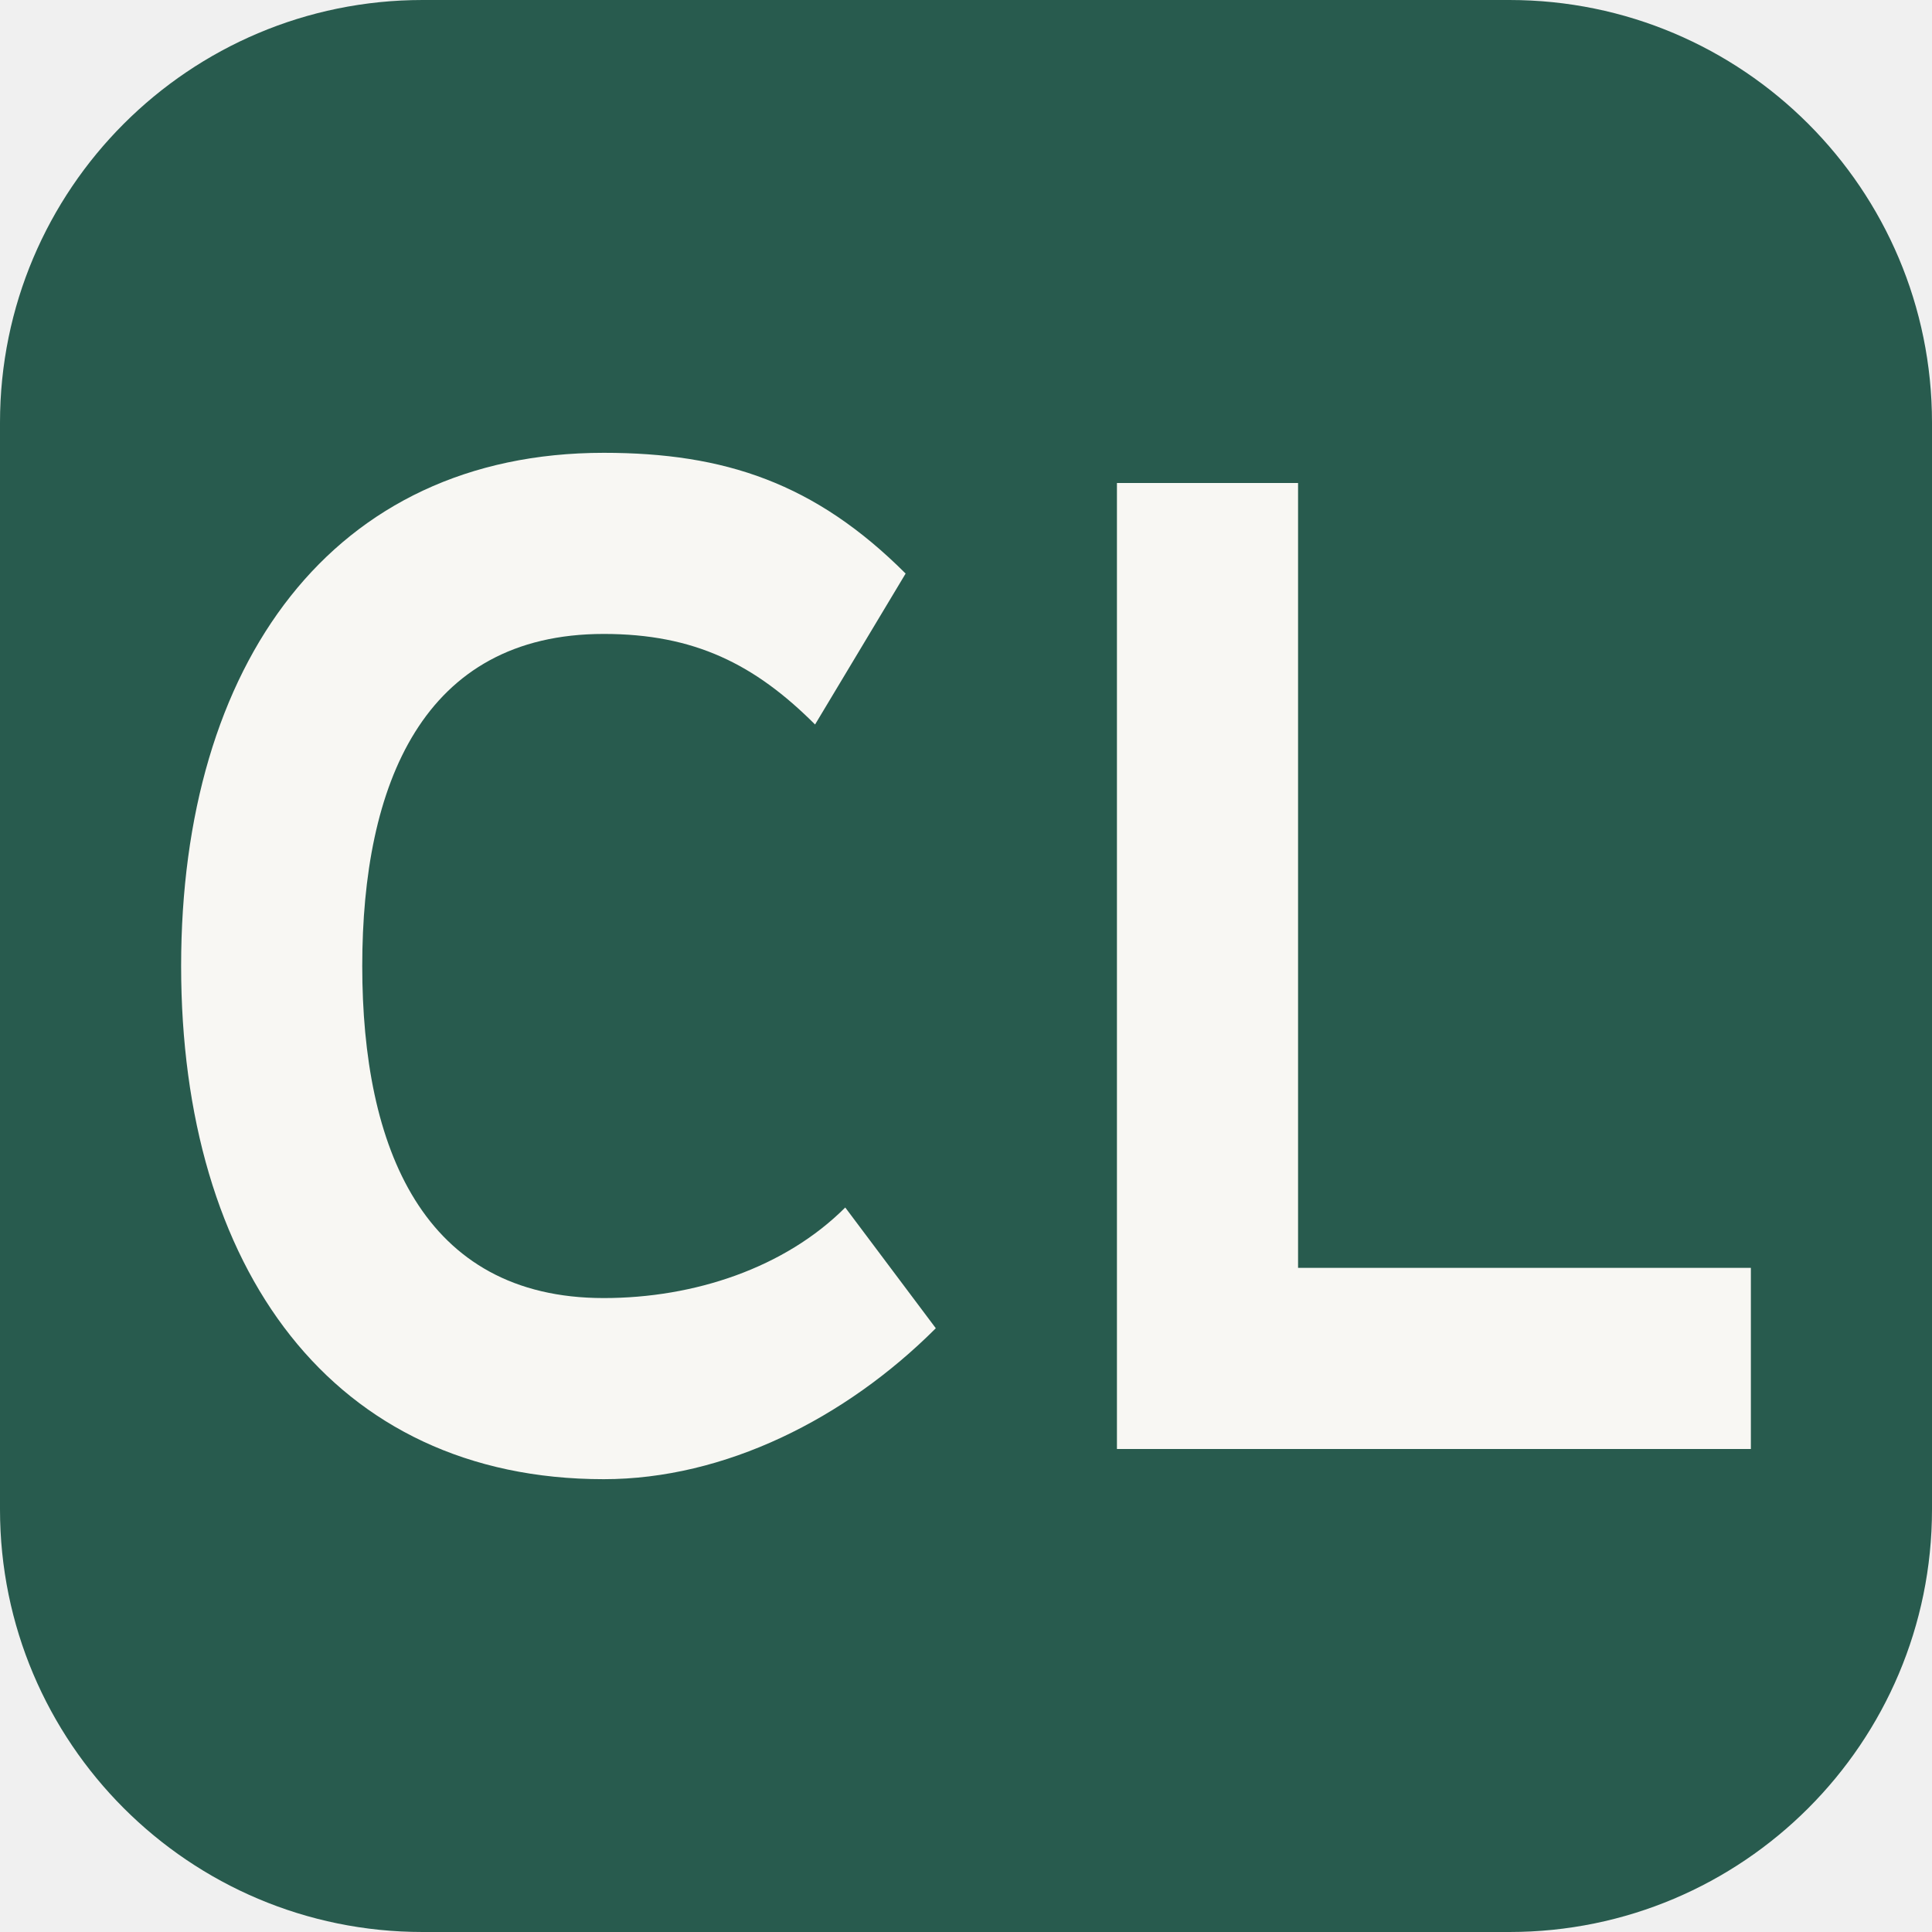
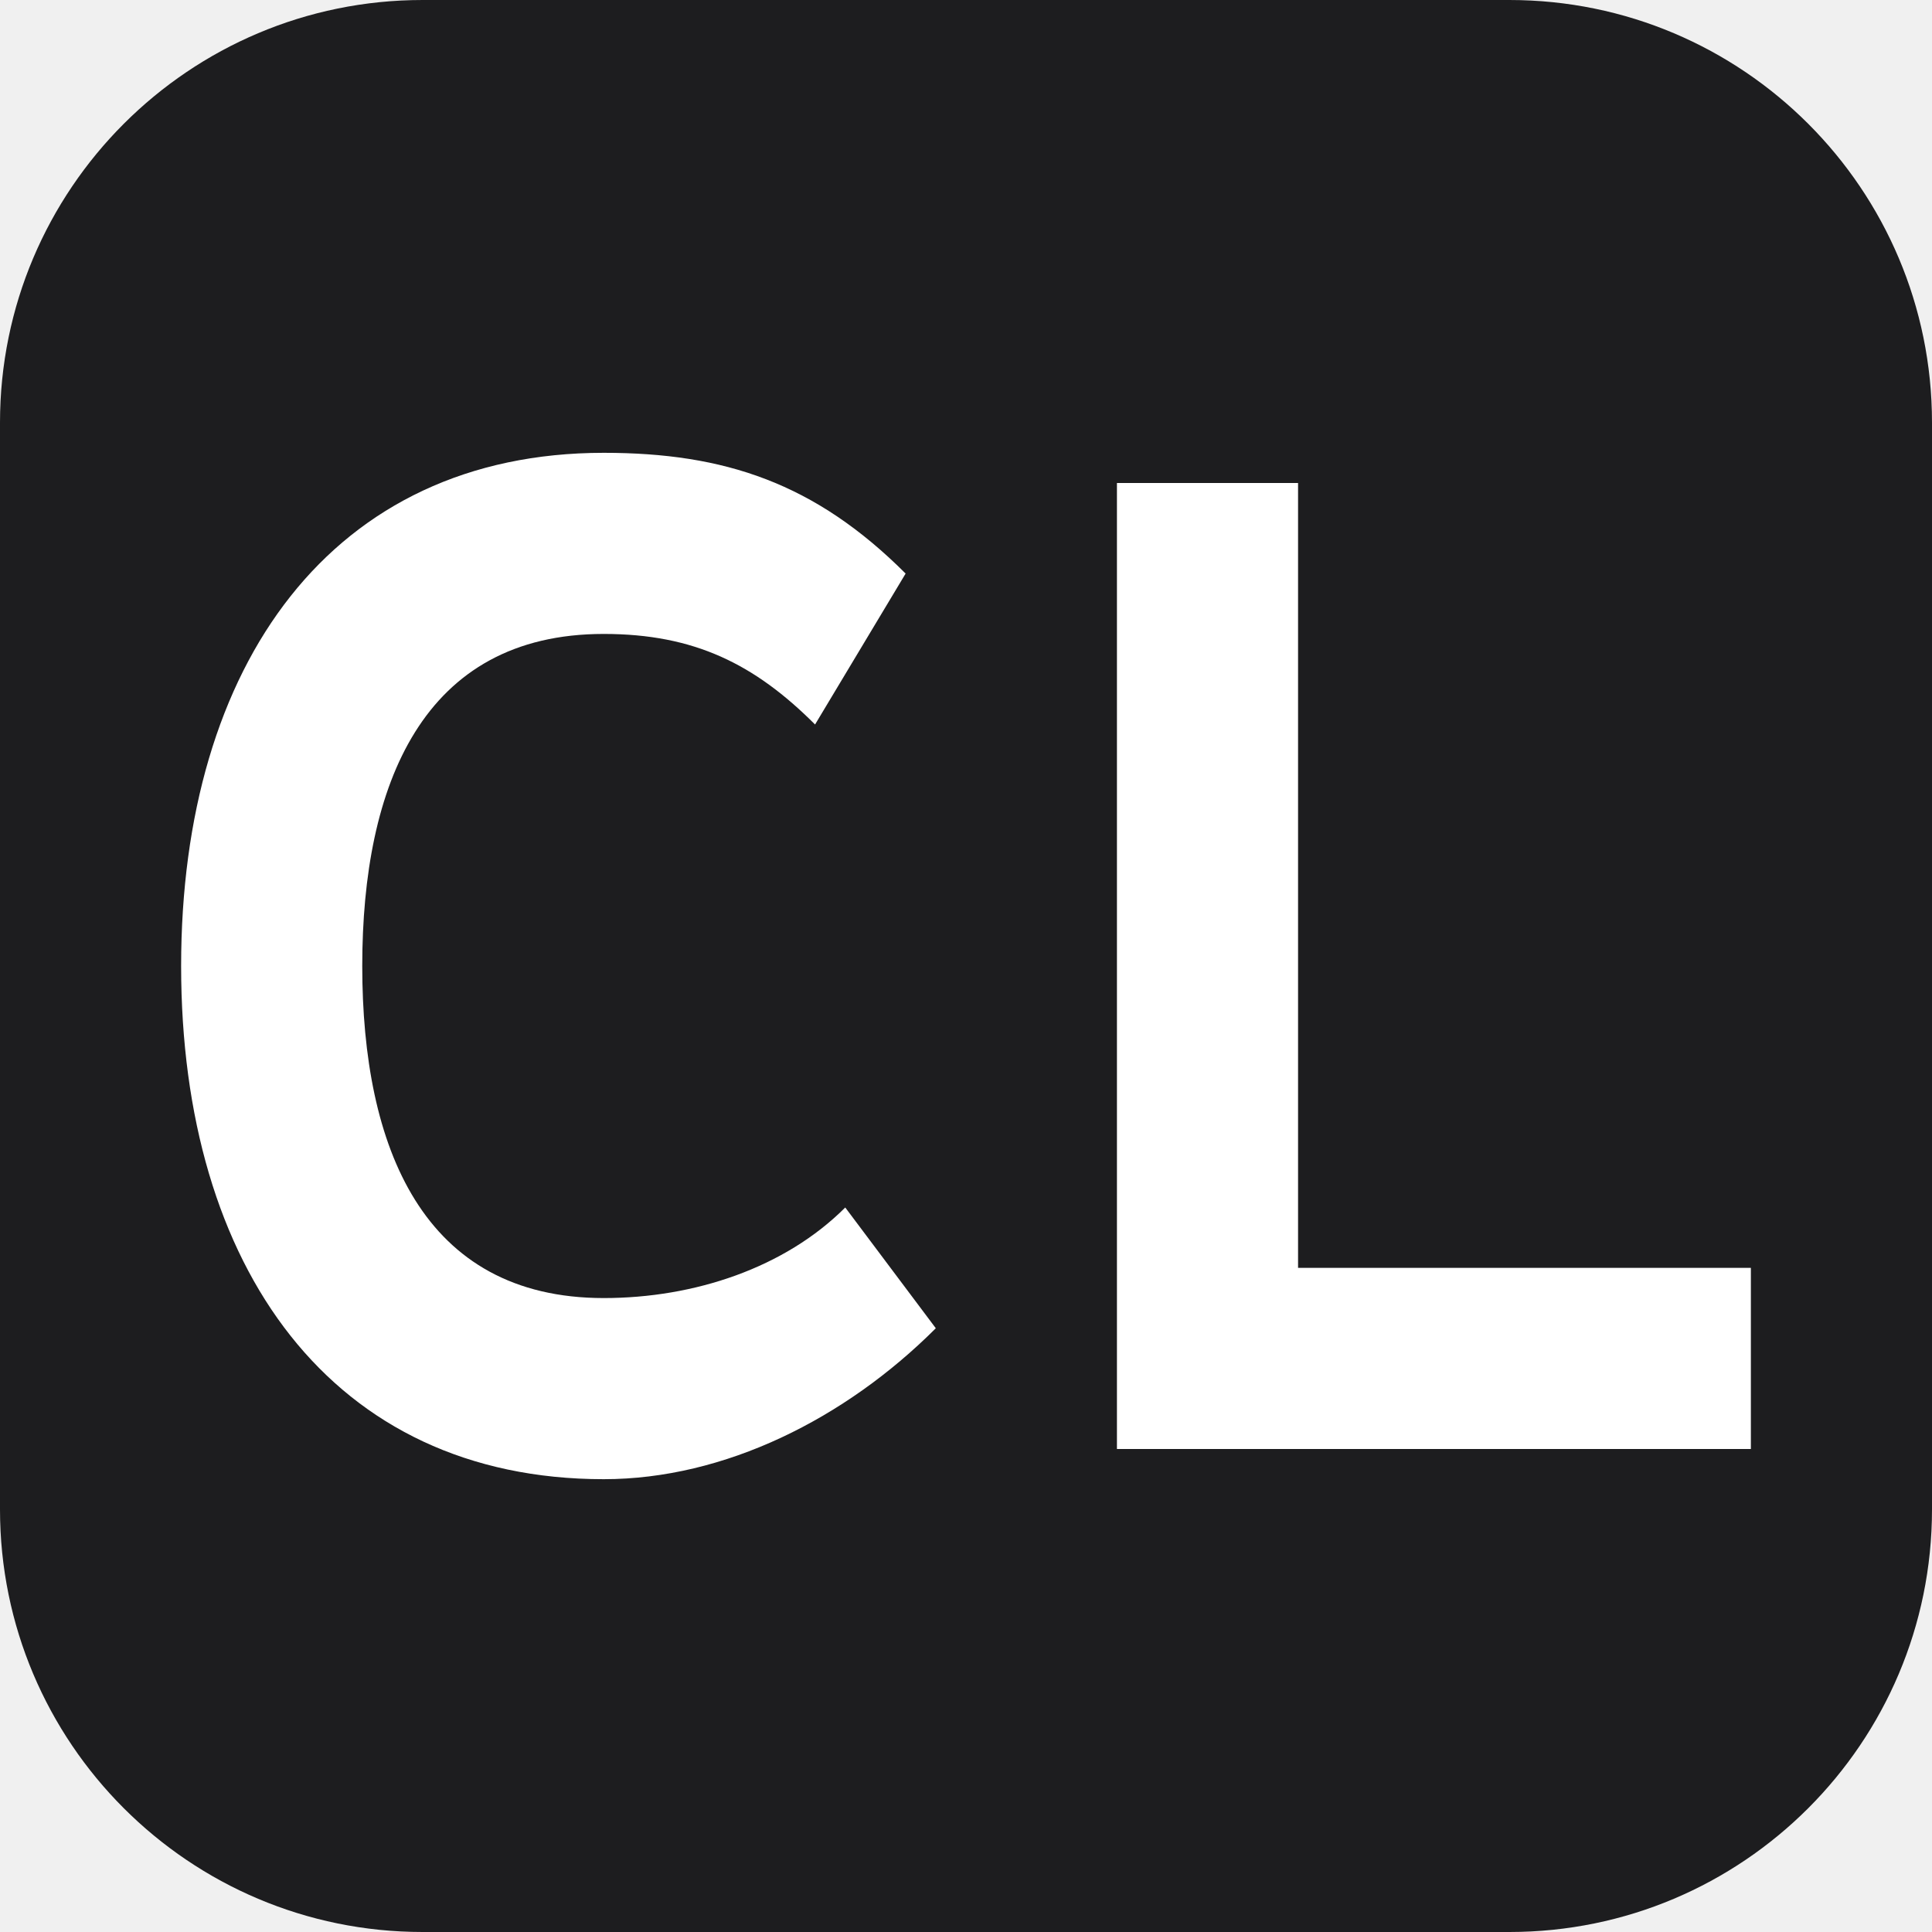
<svg xmlns="http://www.w3.org/2000/svg" viewBox="0 0 64 64">
-   <rect width="64" height="64" rx="14" fill="#285b4e" />
-   <path d="M30 19c-3-3-6-4-10-4-9 0-14 7-14 17s5 17 14 17c4 0 8-2 11-5l-3-4c-2 2-5 3-8 3-6 0-8-5-8-11s2-11 8-11c3 0 5 1 7 3zm7-3v32h21v-6H43V16z" fill="#f8f7f3" />
+   <rect width="64" height="64" rx="14" fill="#1d1d1f" />
+   <path d="M30 19c-3-3-6-4-10-4-9 0-14 7-14 17s5 17 14 17c4 0 8-2 11-5l-3-4c-2 2-5 3-8 3-6 0-8-5-8-11s2-11 8-11c3 0 5 1 7 3zm7-3v32h21v-6H43V16z" fill="#ffffff" />
</svg>
